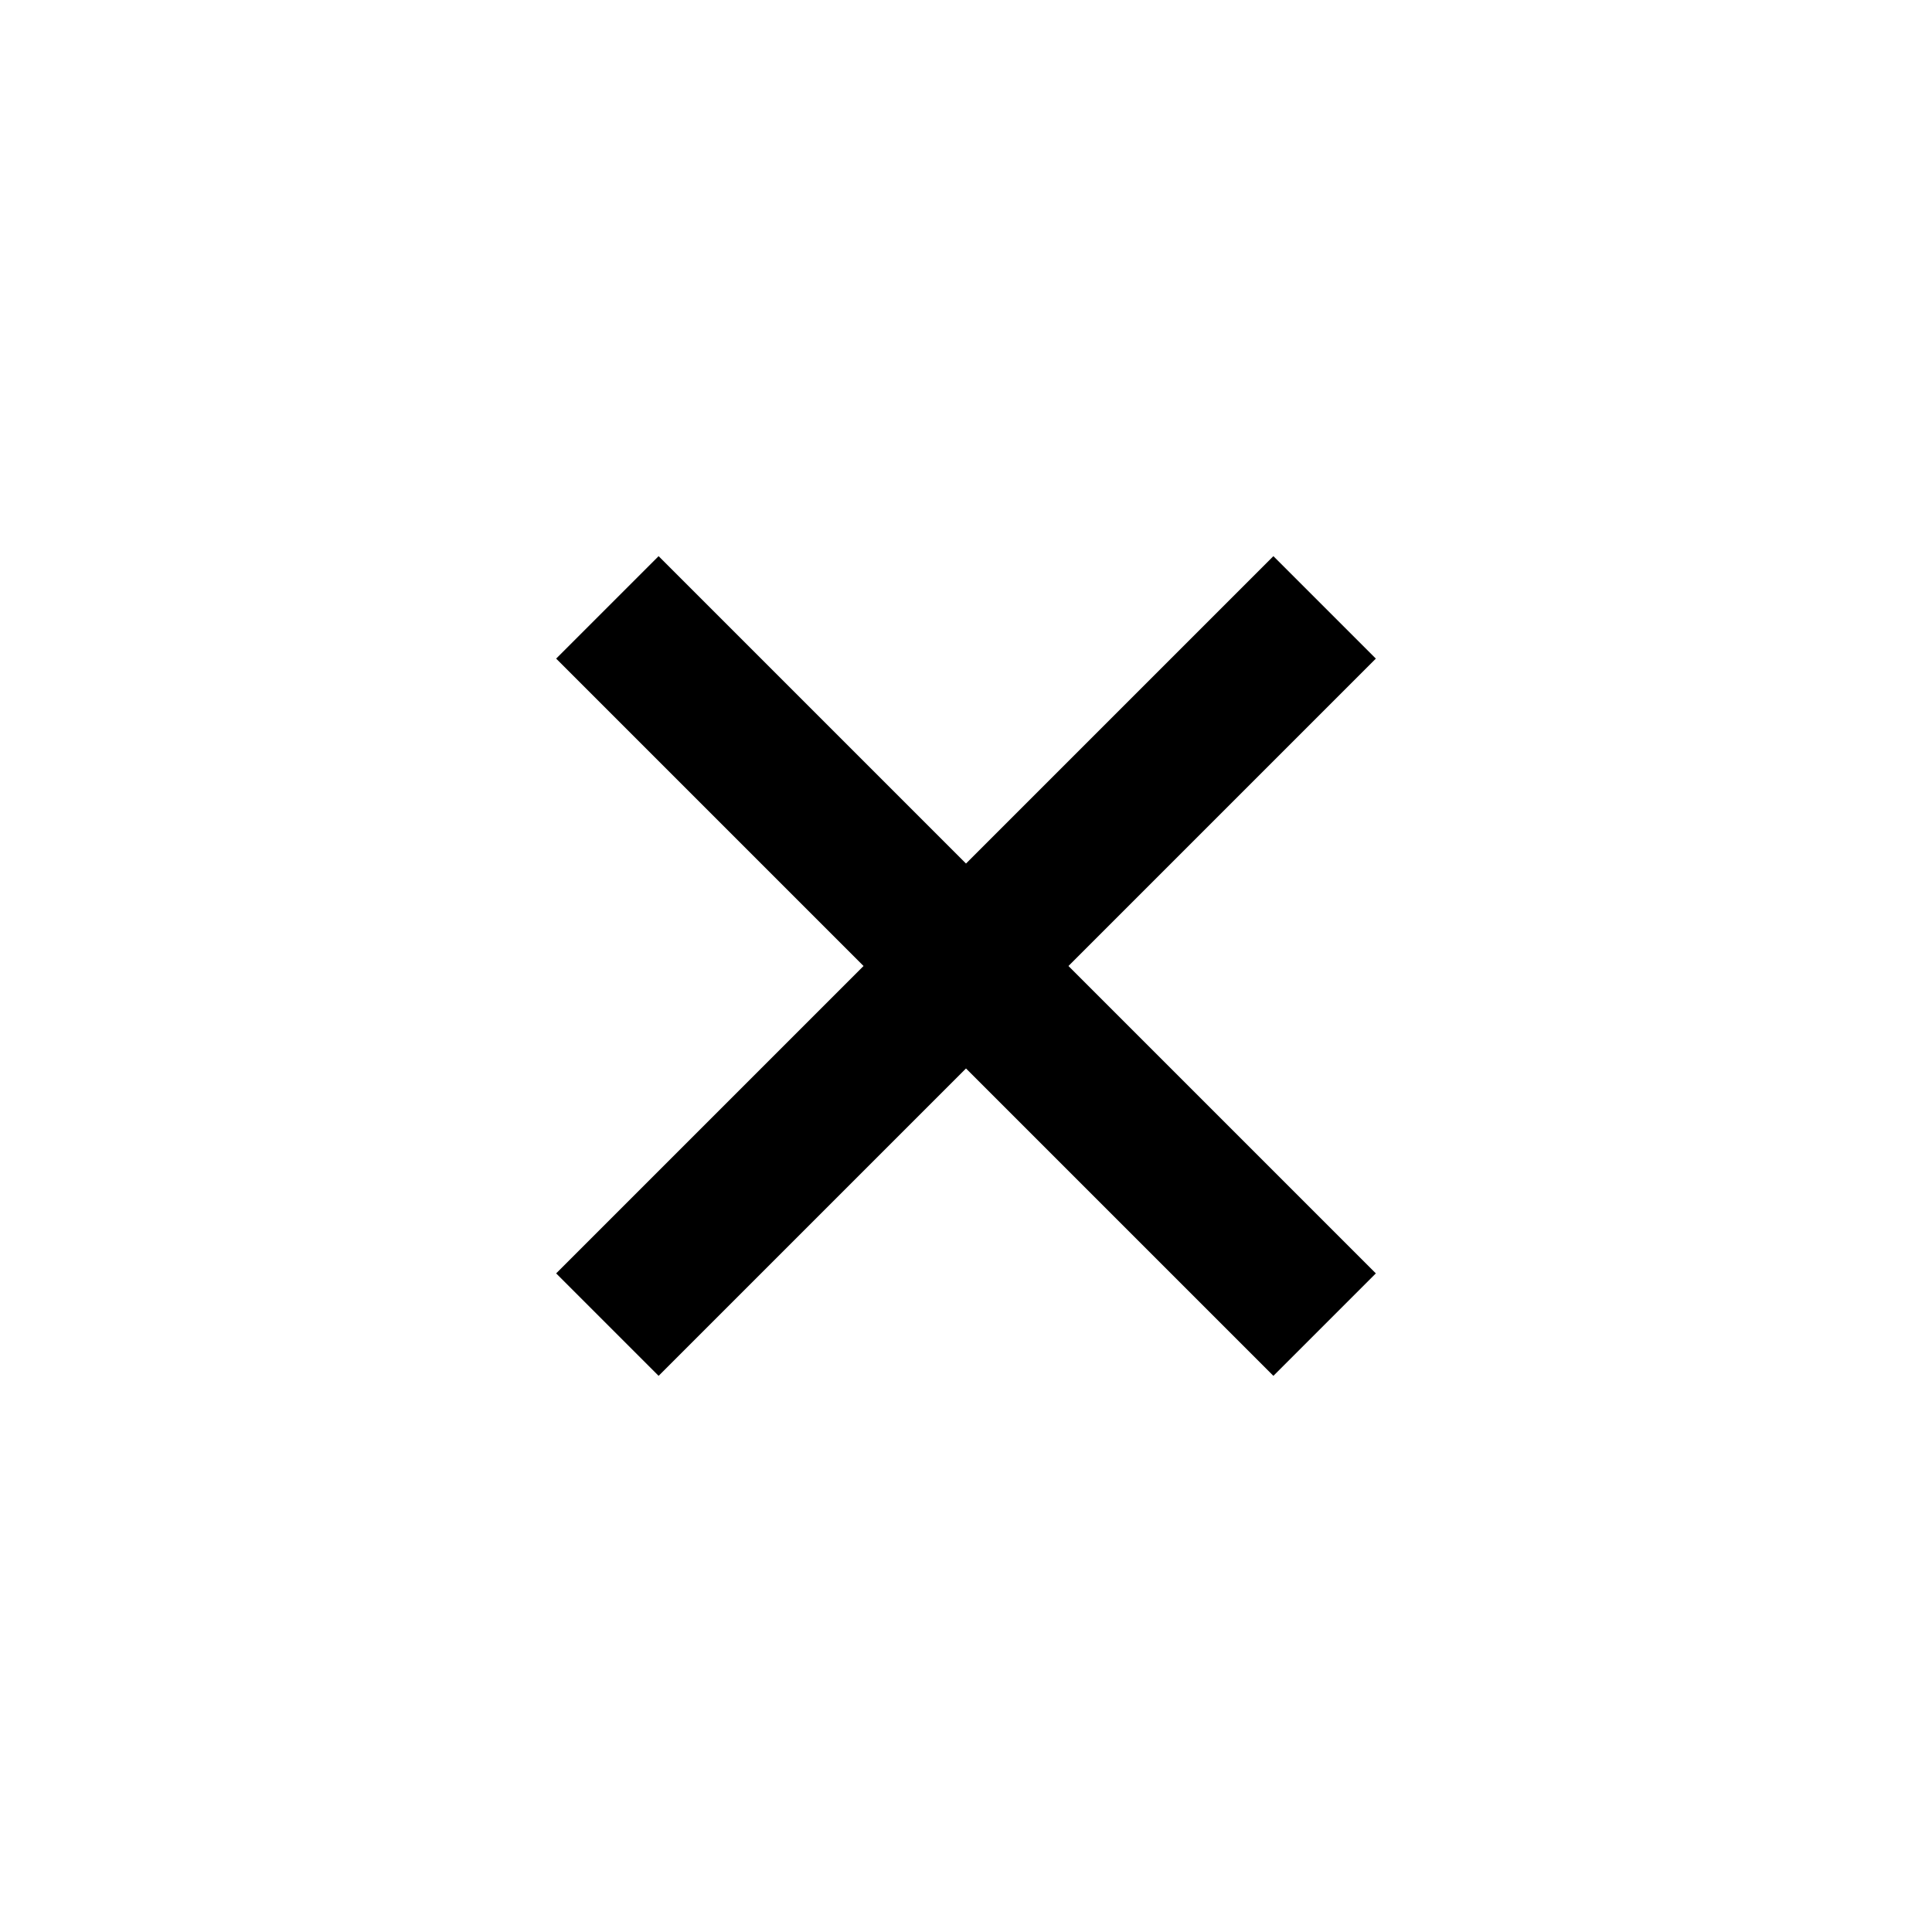
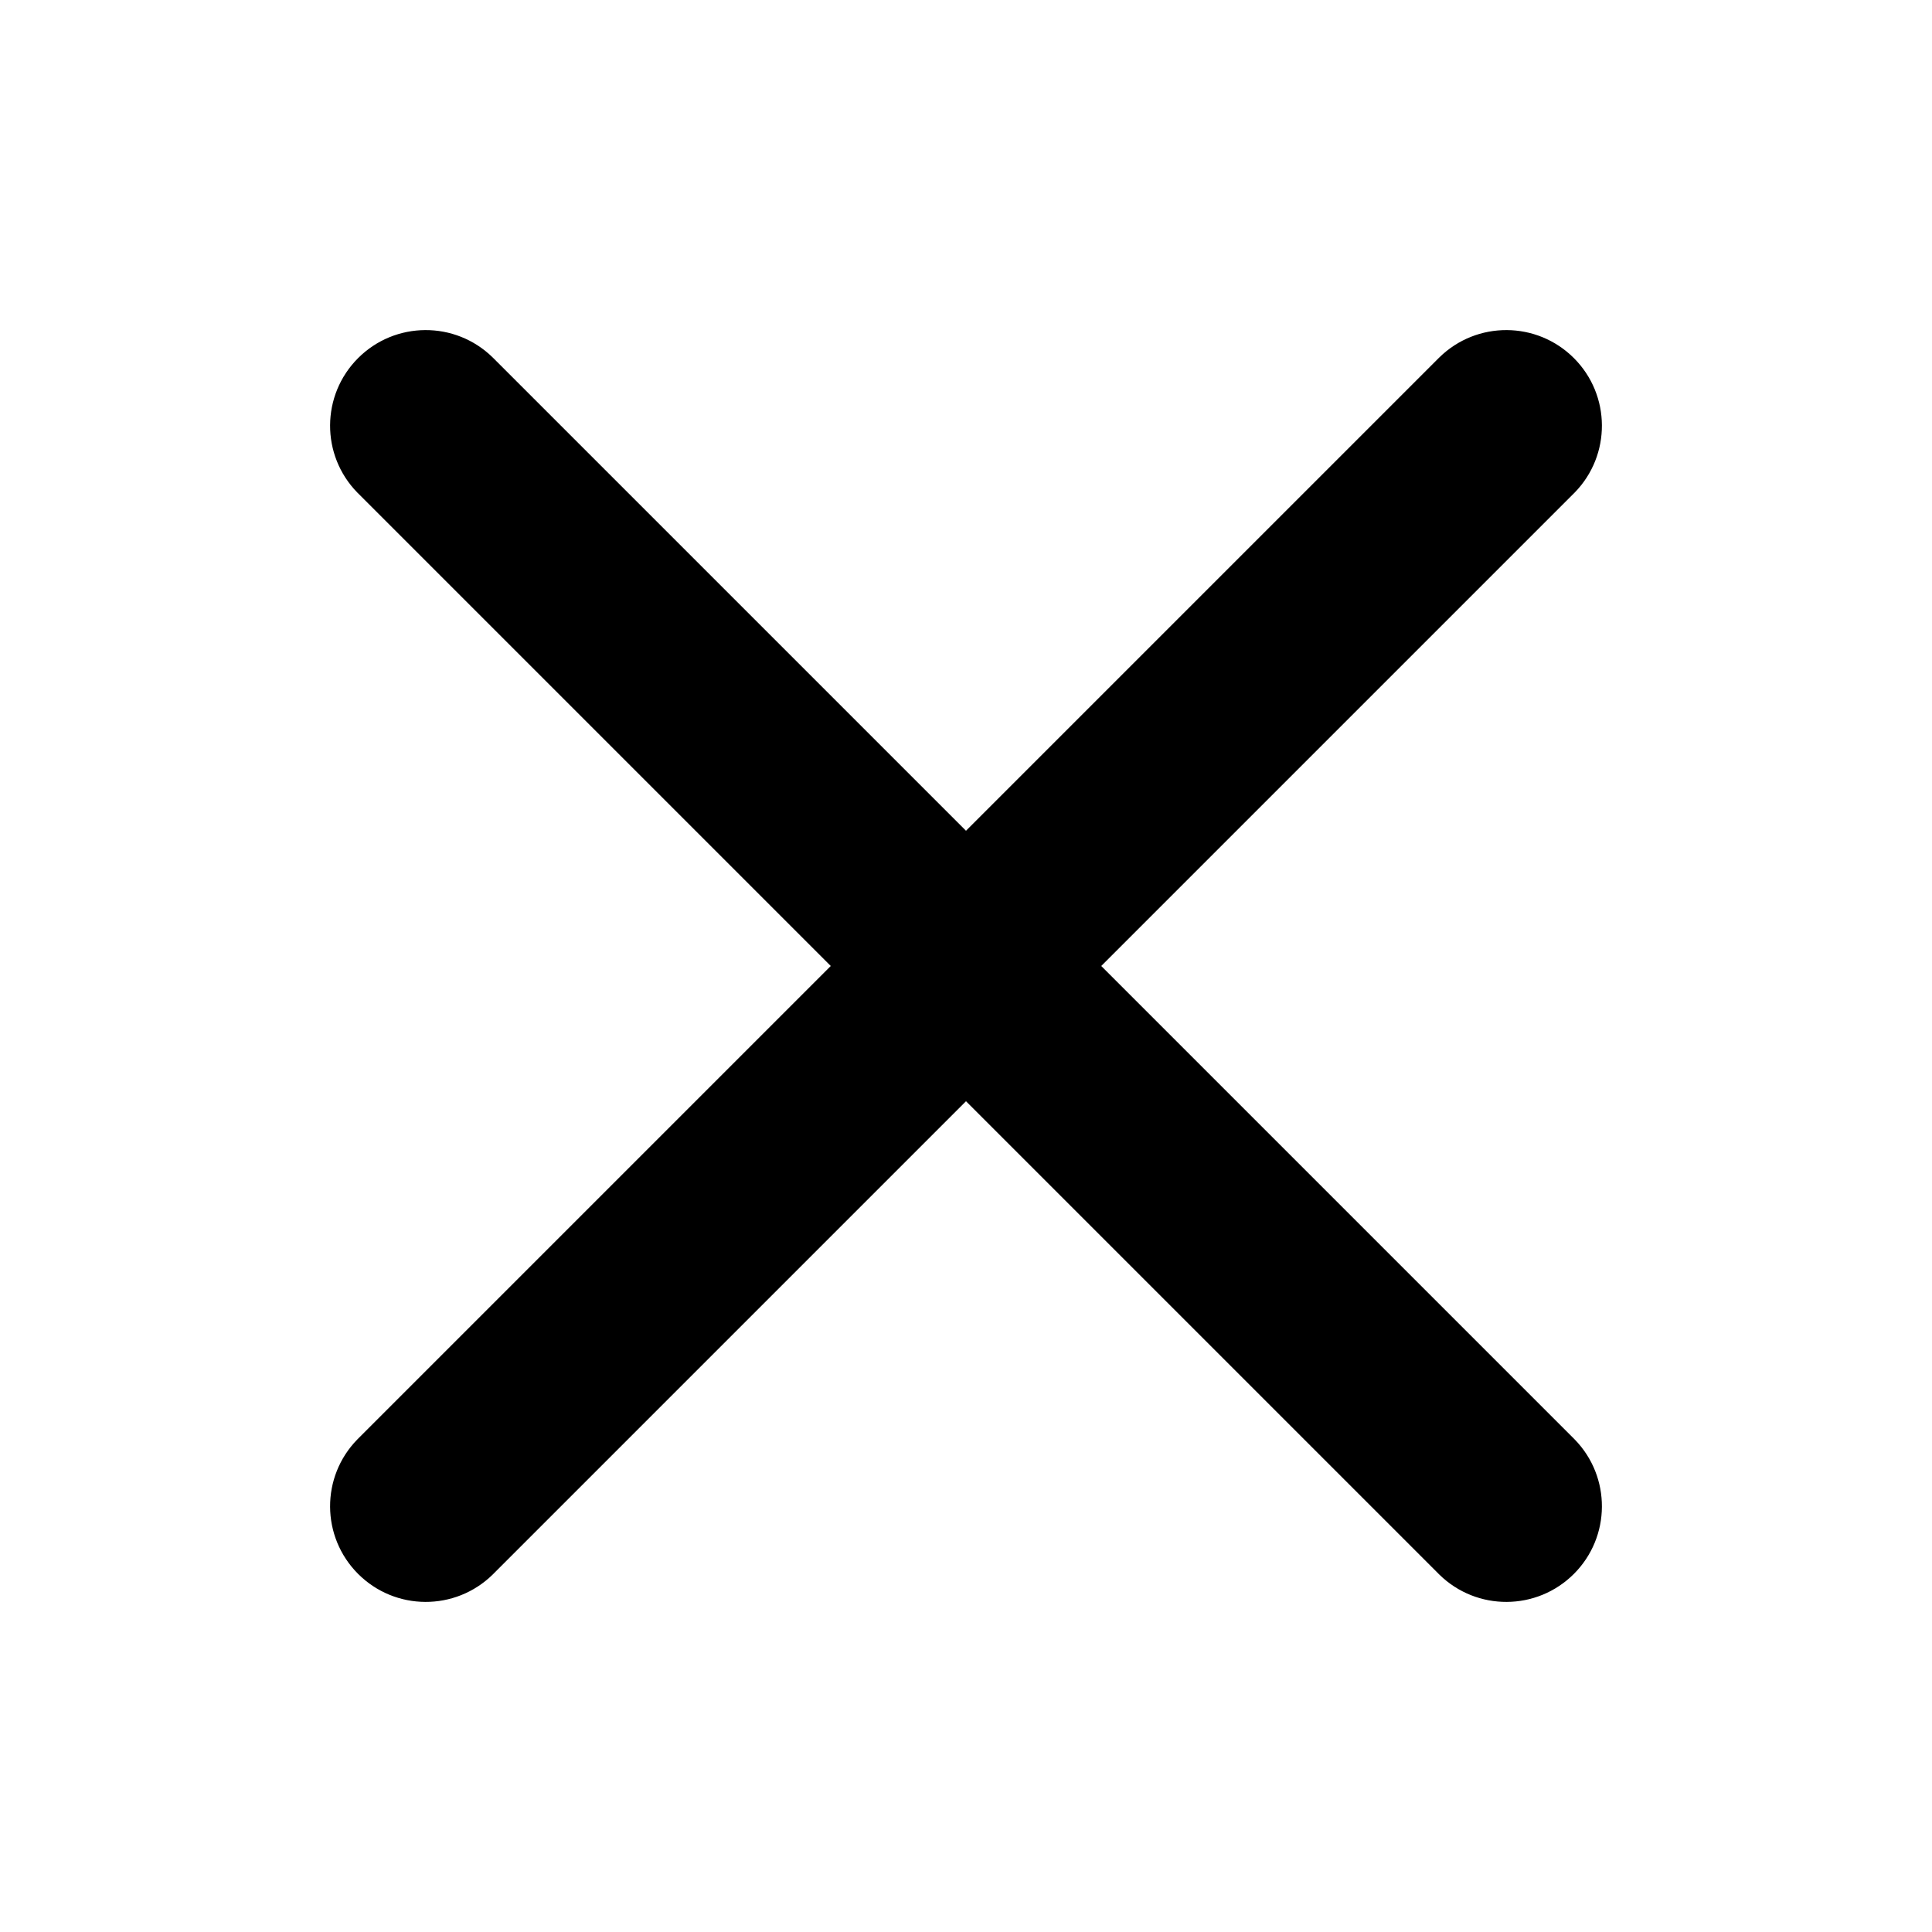
- <svg xmlns="http://www.w3.org/2000/svg" enable-background="new 0 0 80 80" height="80px" id="Icons" version="1.1" viewBox="0 0 80 80" width="80px" xml:space="preserve">
-   <polygon points="56.971,52.728 44.243,40 56.971,27.272 52.728,23.029 40,35.757 27.272,23.029 23.029,27.272 35.757,40    23.029,52.728 27.272,56.971 40,44.243 52.728,56.971 " />
+ <svg xmlns="http://www.w3.org/2000/svg" data-name="Layer 1" height="200" id="Layer_1" viewBox="0 0 200 200" width="200">
+   <path d="M114,100l49-49a9.9,9.9,0,0,0-14-14L100,86,51,37A9.9,9.9,0,0,0,37,51l49,49L37,149a9.9,9.9,0,0,0,14,14l49-49,49,49a9.9,9.9,0,0,0,14-14Z" />
</svg>
